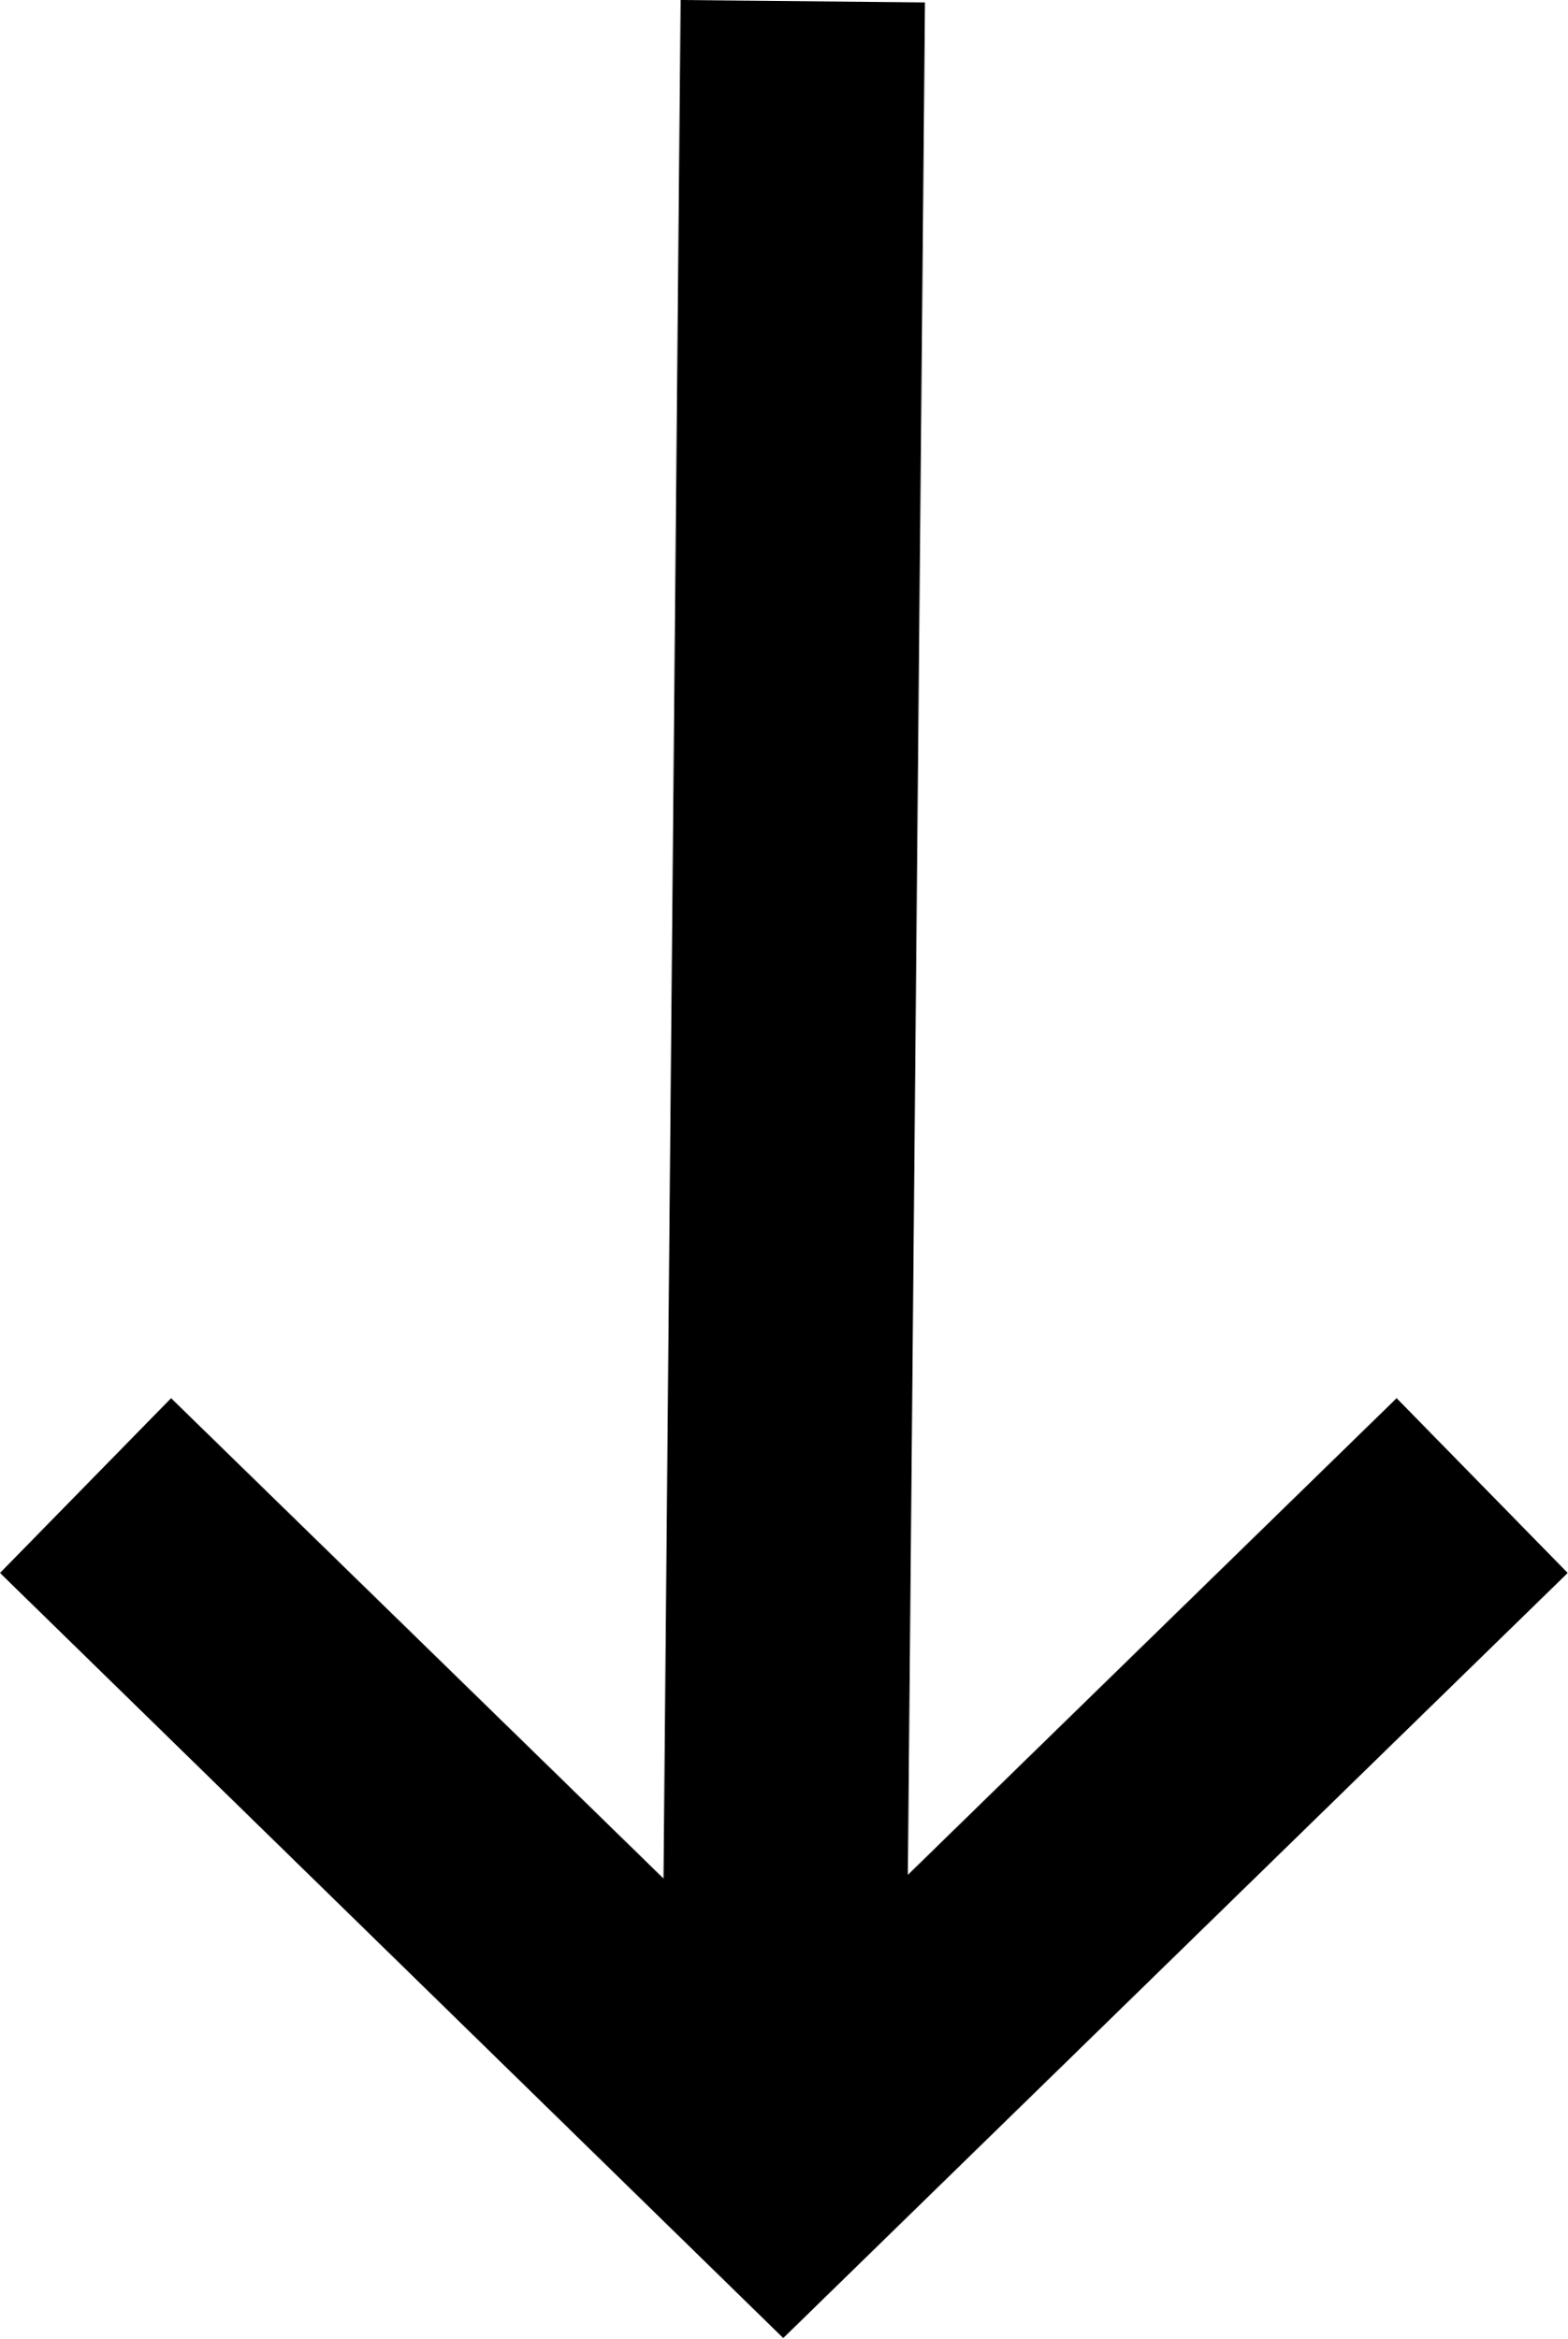
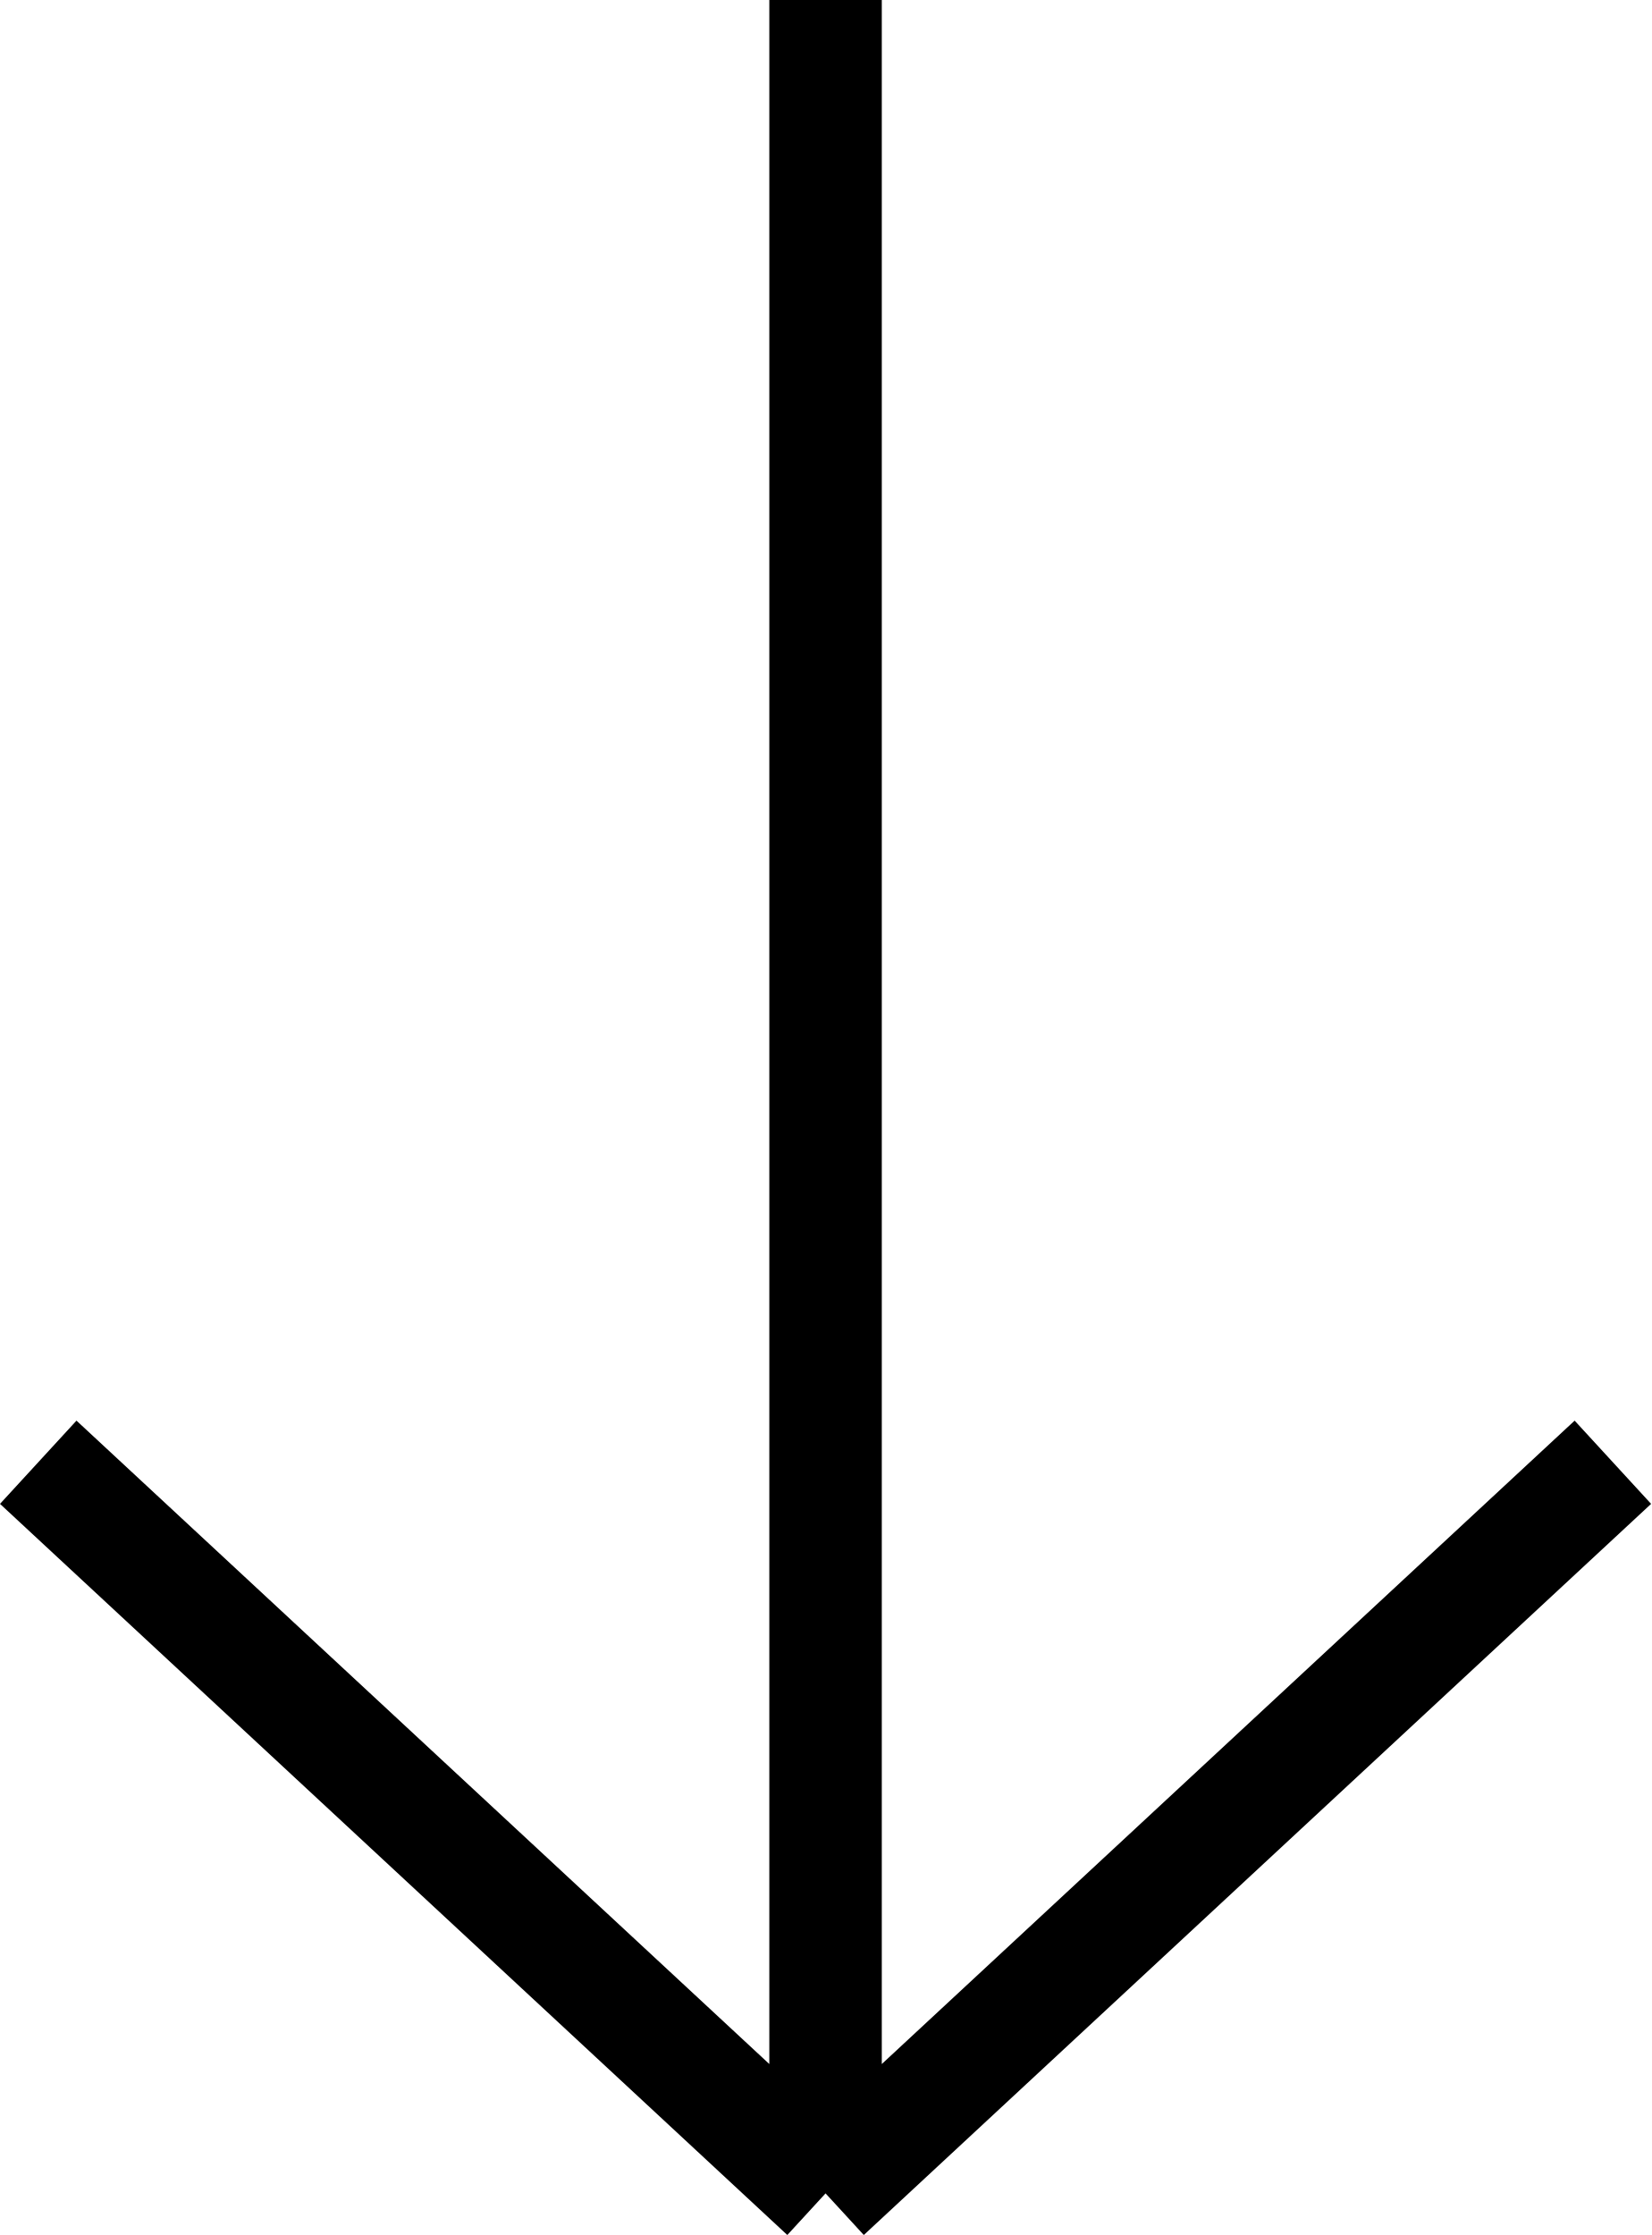
- <svg xmlns="http://www.w3.org/2000/svg" id="arrow-right" viewBox="0 0 12.83 19.13">
-   <g id="Symbols">
-     <g id="Icon_UI_Arrow-Copy" data-name="Icon/UI/Arrow-Copy">
-       <g id="arrow-right-2" data-name="arrow-right">
-         <g id="Shape">
-           <polygon points="0 12.87 1.4 11.44 5.43 15.37 5.57 0 7.57 0.02 7.43 15.34 11.43 11.44 12.83 12.87 6.41 19.13 0 12.87" />
-         </g>
-       </g>
-     </g>
-   </g>
+ <svg xmlns="http://www.w3.org/2000/svg" id="Layer_1" data-name="Layer 1" viewBox="0 0 14.68 19.87">
+   <polygon points="7.68 19.87 7.34 19.5 7 19.87 0 13.37 0.68 12.63 6.84 18.35 6.84 0 7.84 0 7.84 18.35 14 12.63 14.68 13.37 7.68 19.87" />
</svg>
